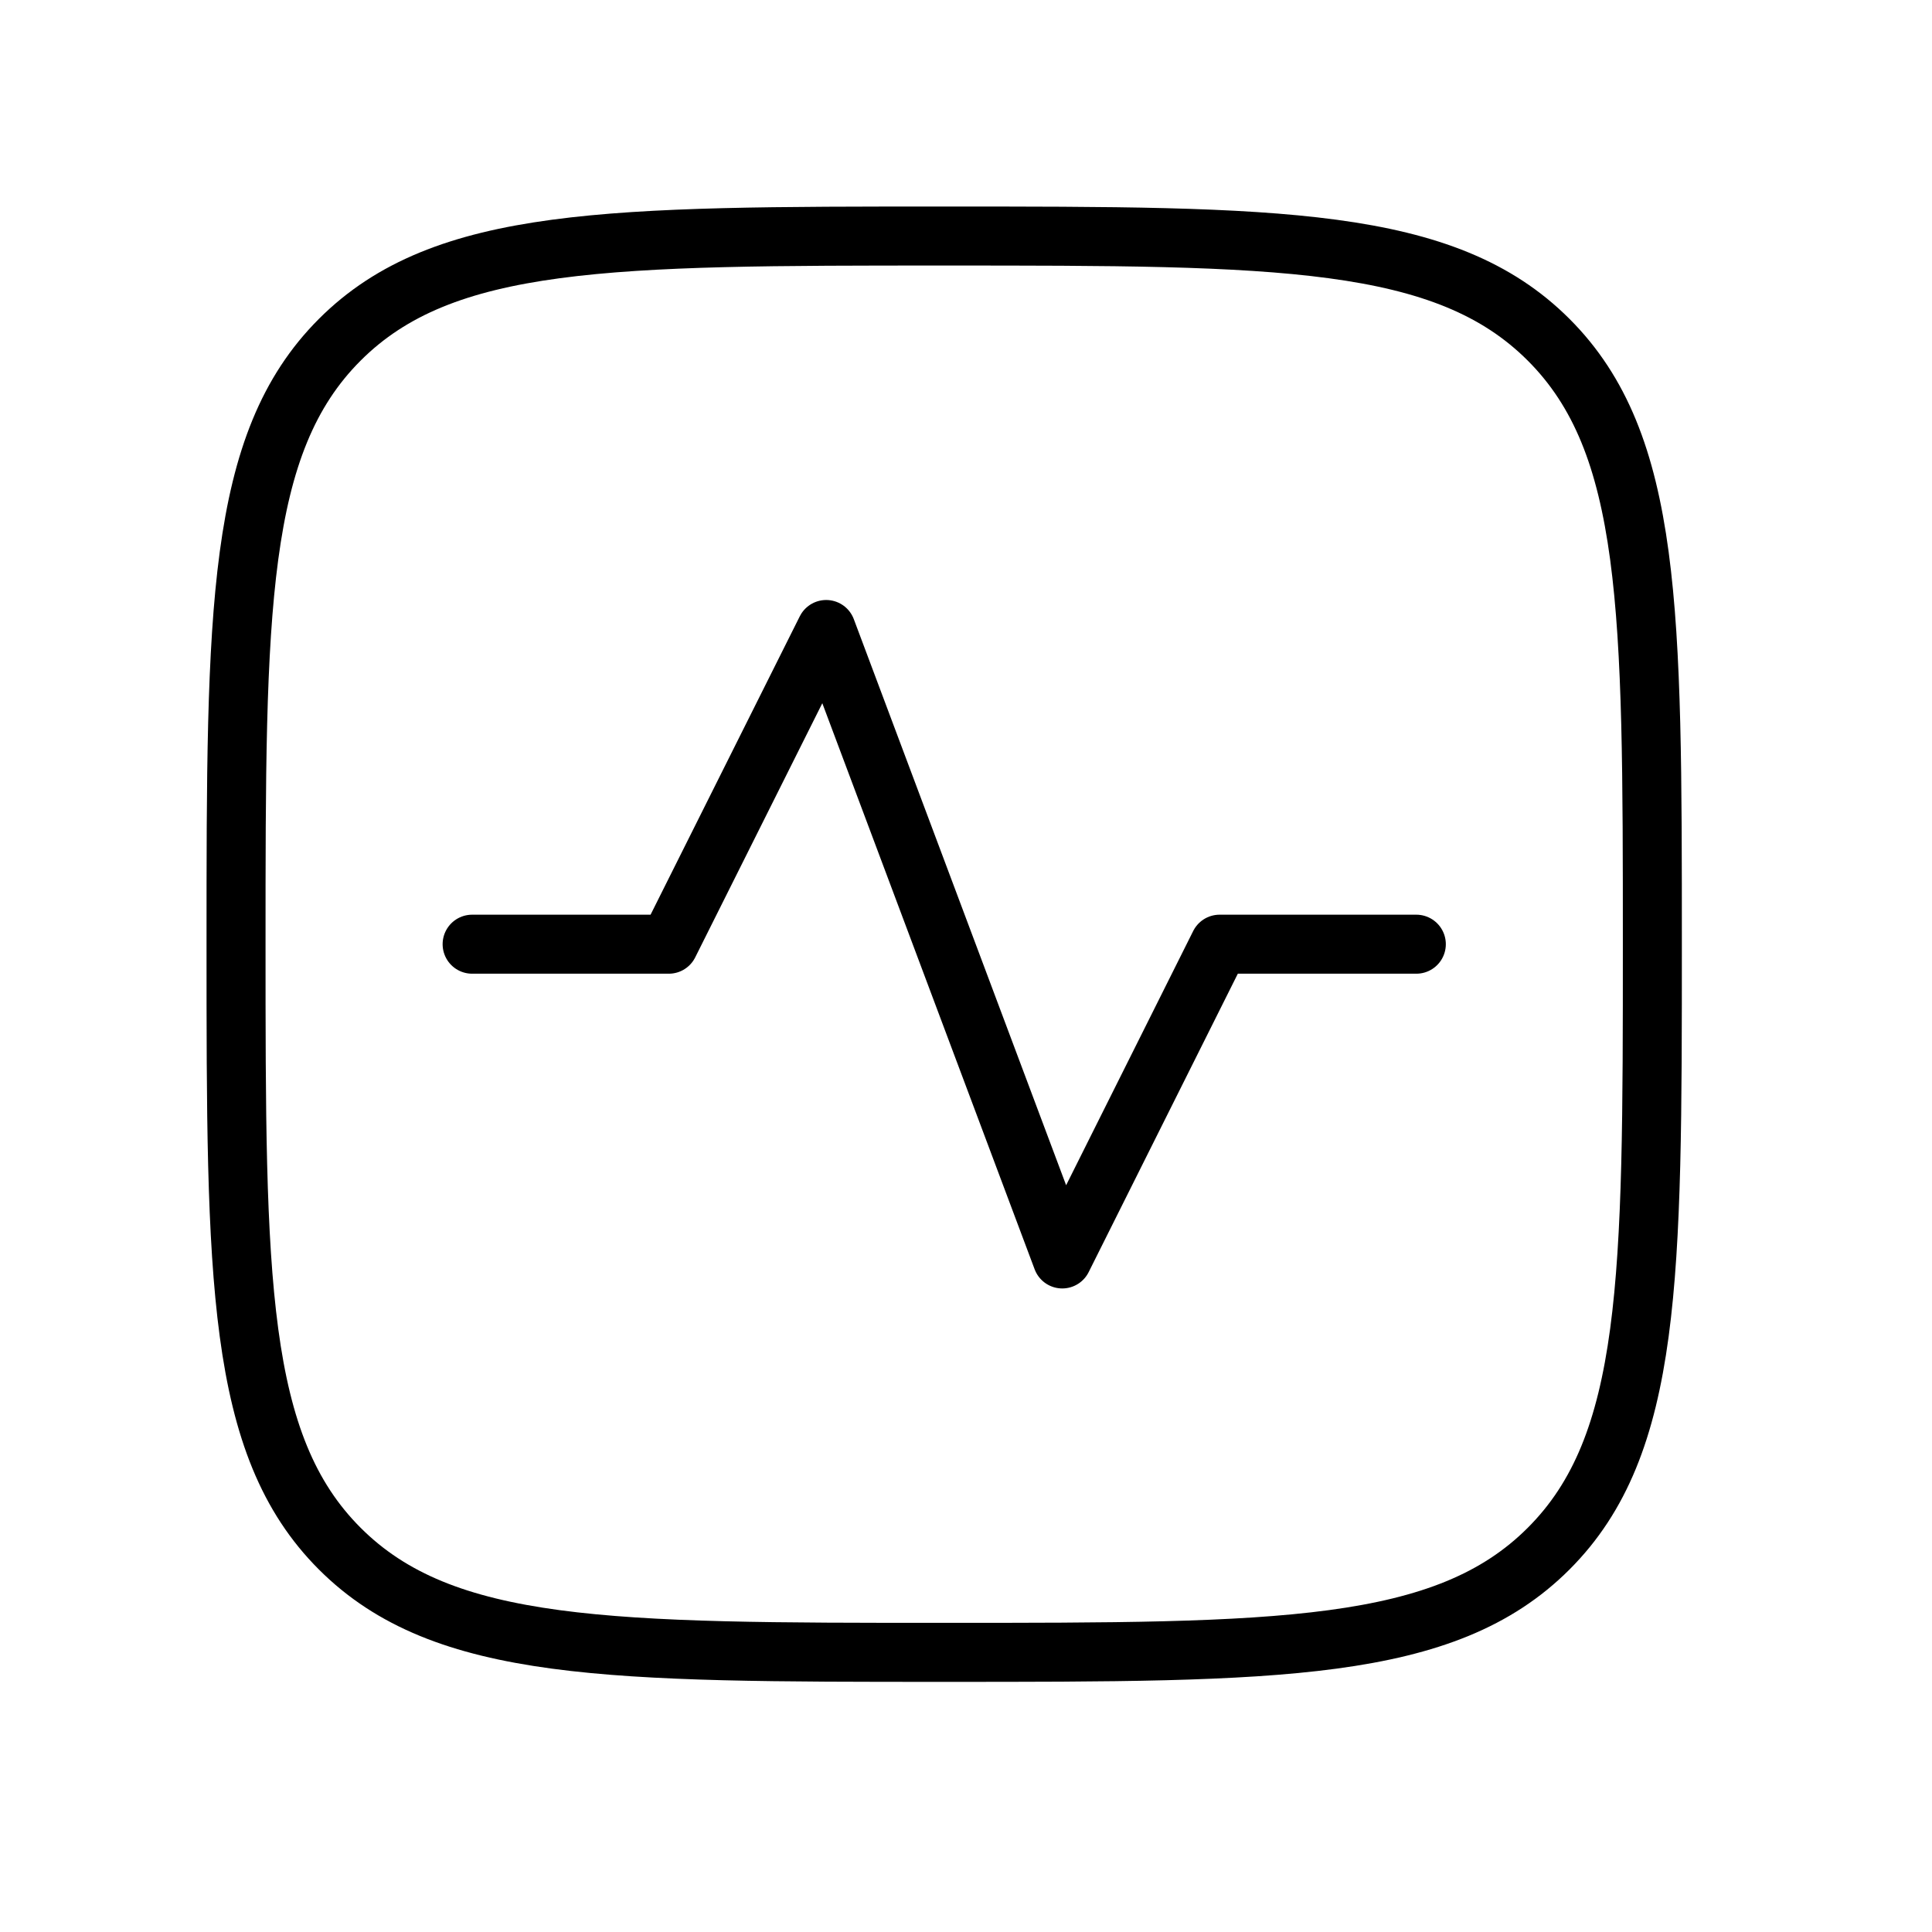
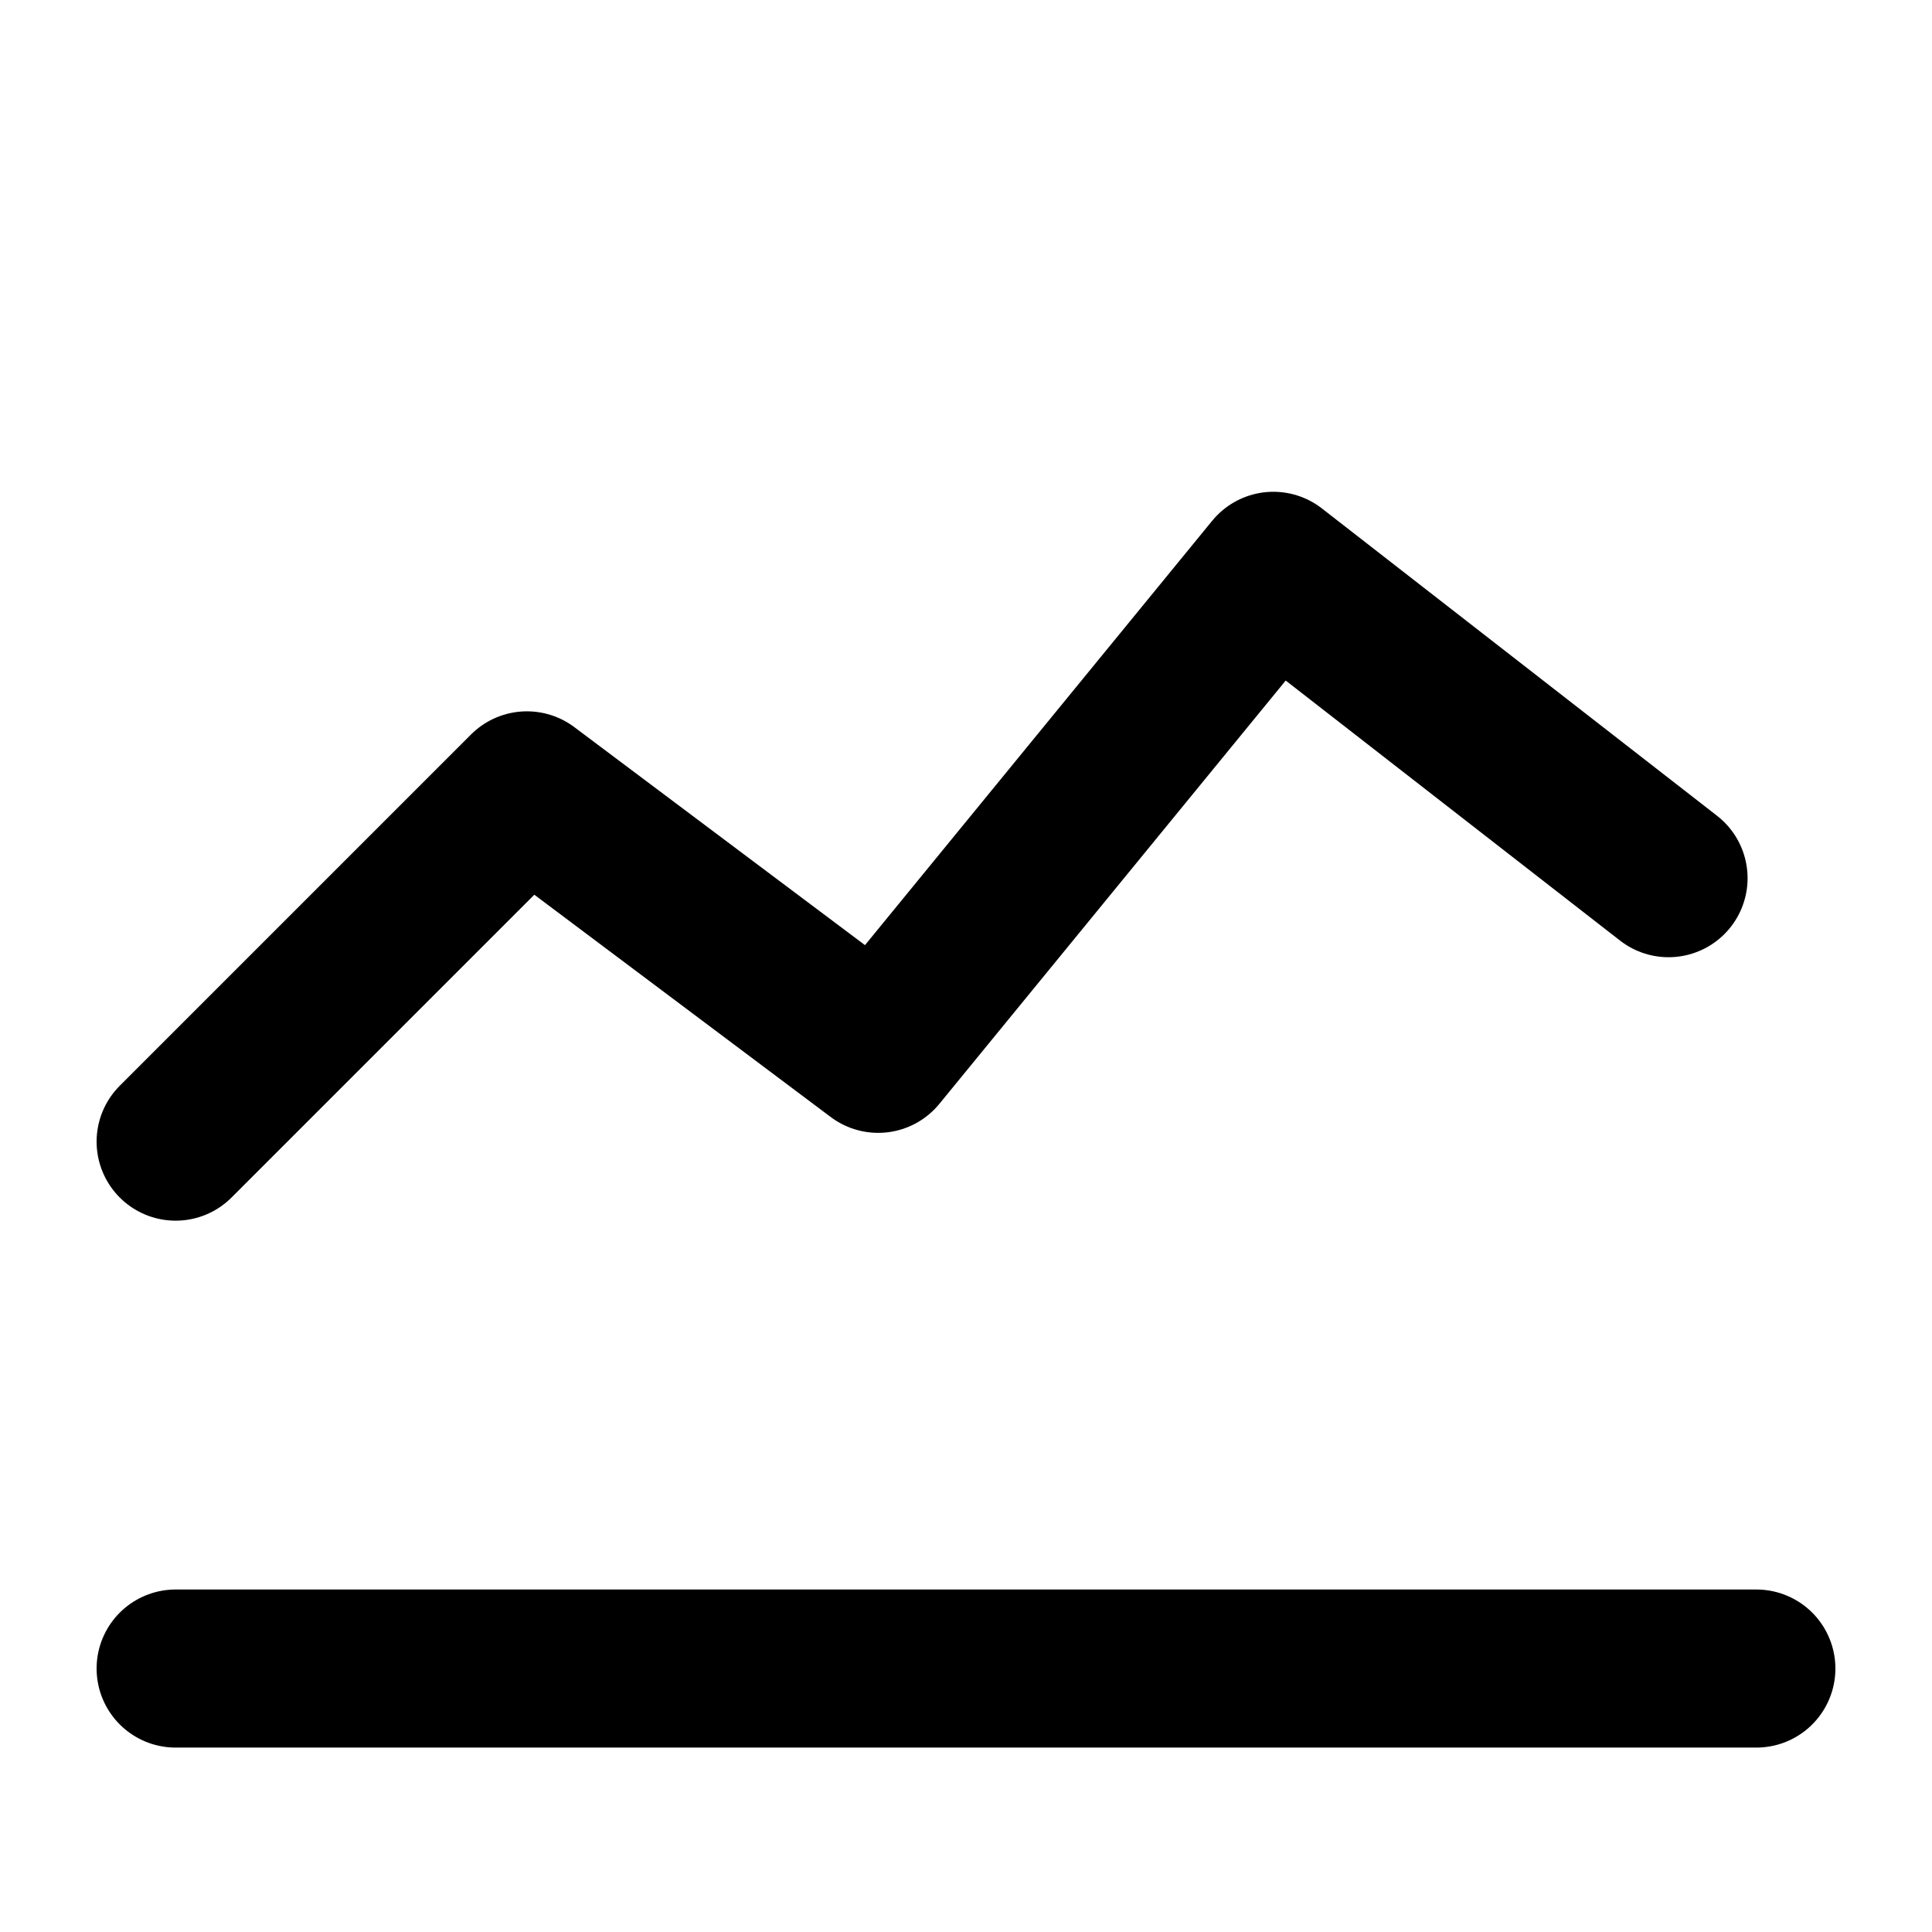
- <svg xmlns="http://www.w3.org/2000/svg" width="35" height="35" viewBox="0 0 35 35" fill="none">
-   <path d="M6.155 28.055C4.276 26.177 4.276 23.152 4.276 17.105C4.276 11.059 4.276 8.034 6.155 6.155C8.034 4.276 11.059 4.276 17.105 4.276C23.152 4.276 26.177 4.276 28.055 6.155C29.934 8.034 29.934 11.059 29.934 17.105C29.934 23.152 29.934 26.177 28.055 28.055C26.177 29.934 23.152 29.934 17.105 29.934C11.059 29.934 8.034 29.934 6.155 28.055Z" stroke="currentColor" stroke-width="1.069" stroke-linecap="round" stroke-linejoin="round" />
-   <path d="M8.553 17.105H12.116L14.967 11.404L19.244 22.807L22.094 17.105H25.658" stroke="currentColor" stroke-width="1.069" stroke-linecap="round" stroke-linejoin="round" />
+ <svg xmlns="http://www.w3.org/2000/svg" width="22" height="22" viewBox="0 0 22 22" fill="none">
+   <path d="M2 13L6 9L10 12L14.5 6.5L19 10" stroke="currentColor" stroke-width="1.8" stroke-linecap="round" stroke-linejoin="round" />
+   <path d="M2 19H20" stroke="currentColor" stroke-width="1.8" stroke-linecap="round" stroke-linejoin="round" />
</svg>
